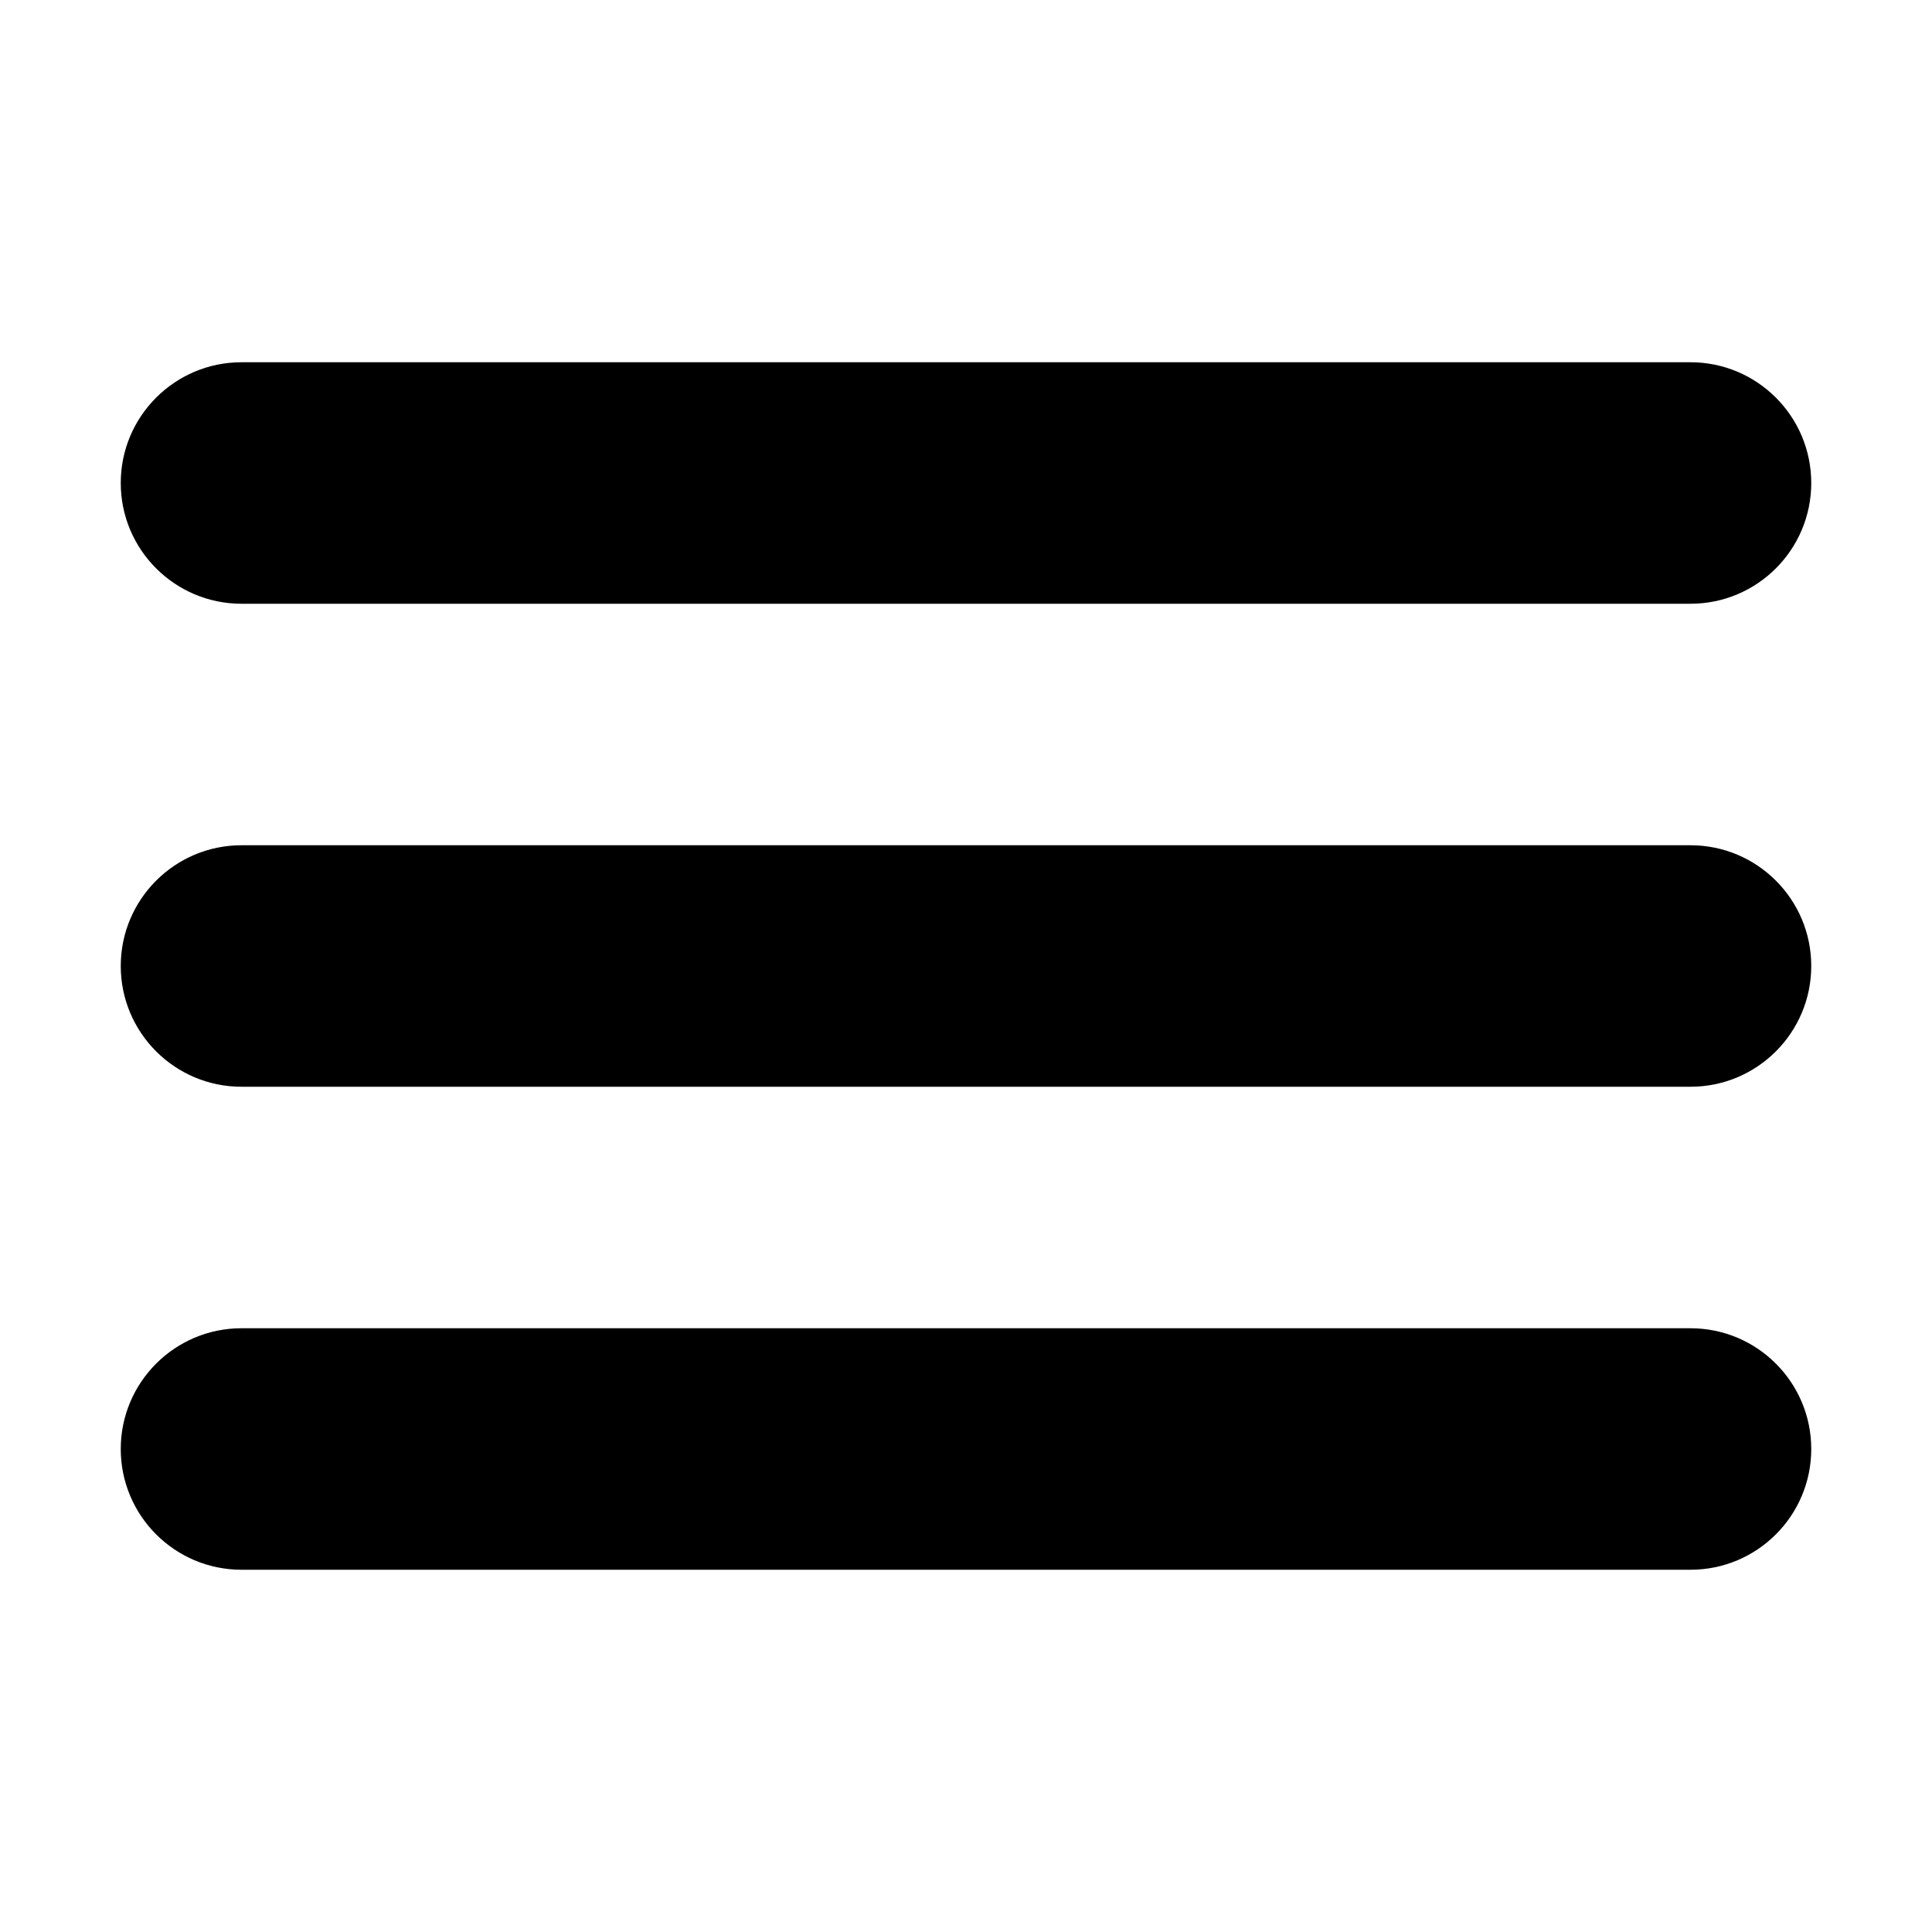
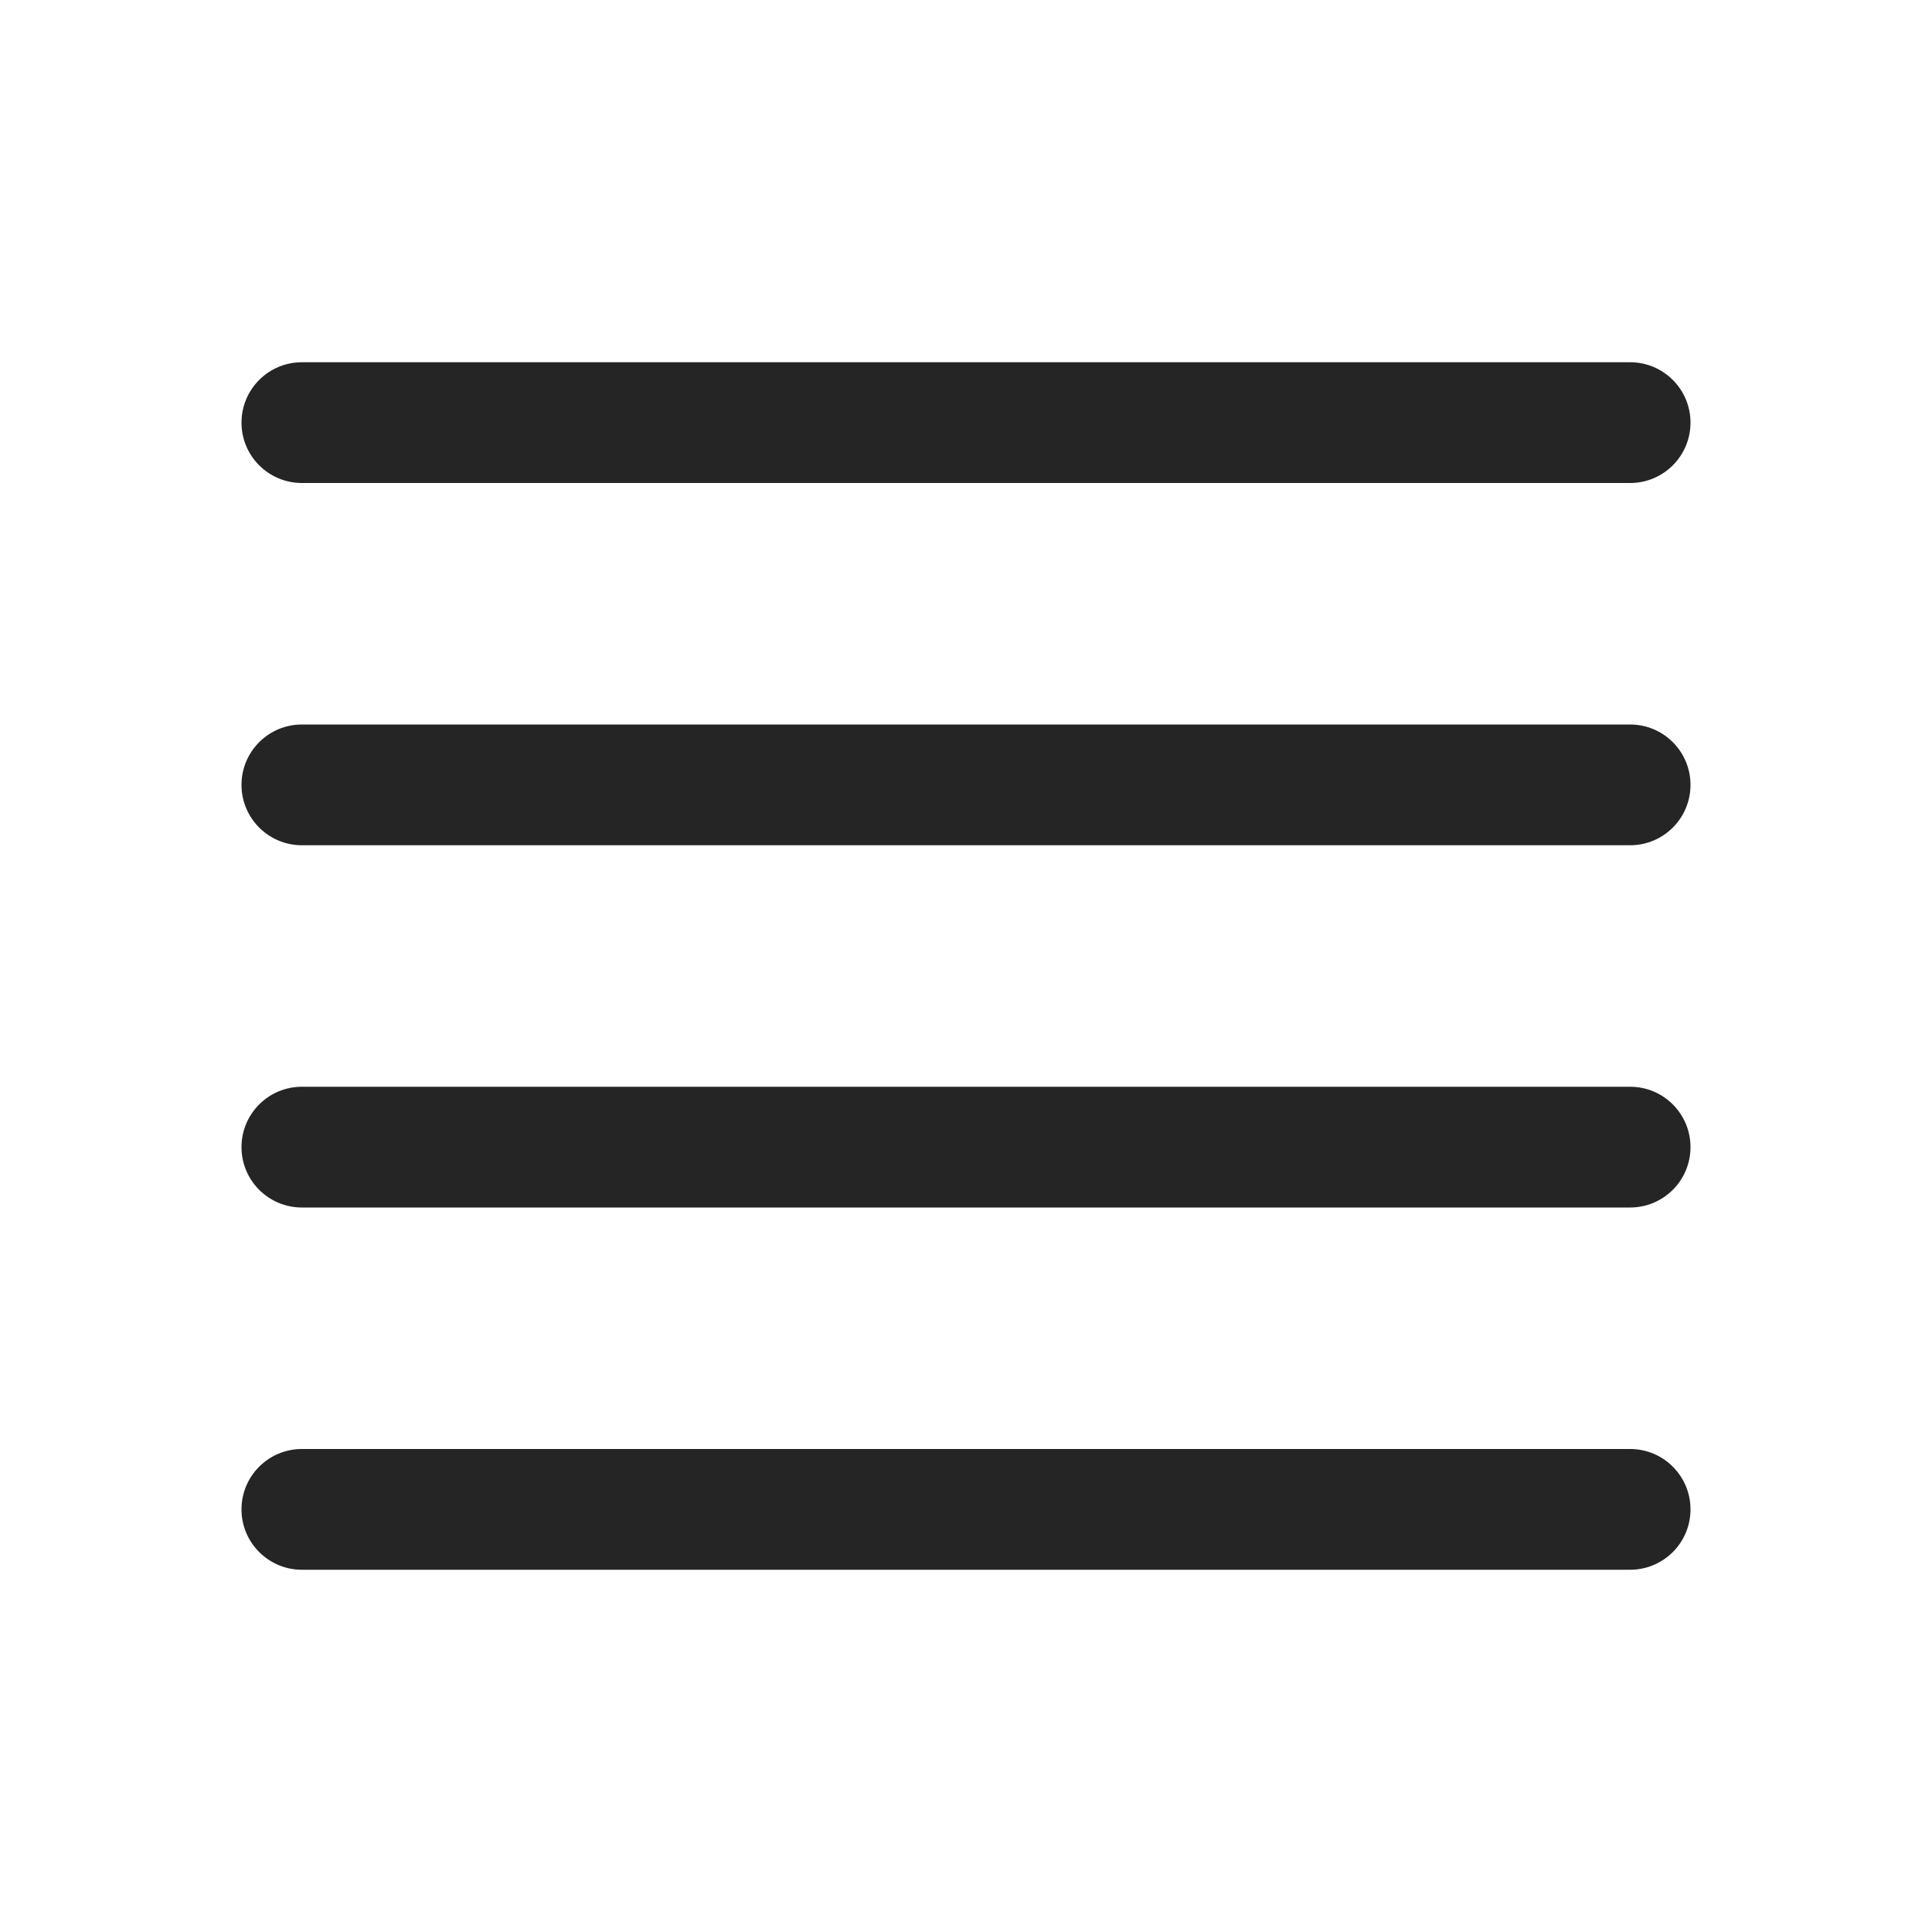
- <svg xmlns="http://www.w3.org/2000/svg" height="32px" id="Layer_1" style="enable-background:new 0 0 32 32;" version="1.1" viewBox="0 0 32 32" width="32px" xml:space="preserve">
-   <path d="M4,10h24c1.104,0,2-0.896,2-2s-0.896-2-2-2H4C2.896,6,2,6.896,2,8S2.896,10,4,10z M28,14H4c-1.104,0-2,0.896-2,2  s0.896,2,2,2h24c1.104,0,2-0.896,2-2S29.104,14,28,14z M28,22H4c-1.104,0-2,0.896-2,2s0.896,2,2,2h24c1.104,0,2-0.896,2-2  S29.104,22,28,22z" />
+ <svg xmlns="http://www.w3.org/2000/svg" viewBox="0 0 24 24" fill="#252525" class="size-6">
+   <path fill-rule="evenodd" d="M3 5.25a.75.75 0 0 1 .75-.75h16.5a.75.75 0 0 1 0 1.5H3.75A.75.75 0 0 1 3 5.25Zm0 4.5A.75.75 0 0 1 3.75 9h16.5a.75.75 0 0 1 0 1.5H3.75A.75.75 0 0 1 3 9.75Zm0 4.5a.75.75 0 0 1 .75-.75h16.5a.75.75 0 0 1 0 1.5H3.75a.75.75 0 0 1-.75-.75Zm0 4.5a.75.75 0 0 1 .75-.75h16.5a.75.75 0 0 1 0 1.5H3.75a.75.75 0 0 1-.75-.75Z" clip-rule="evenodd" />
</svg>
